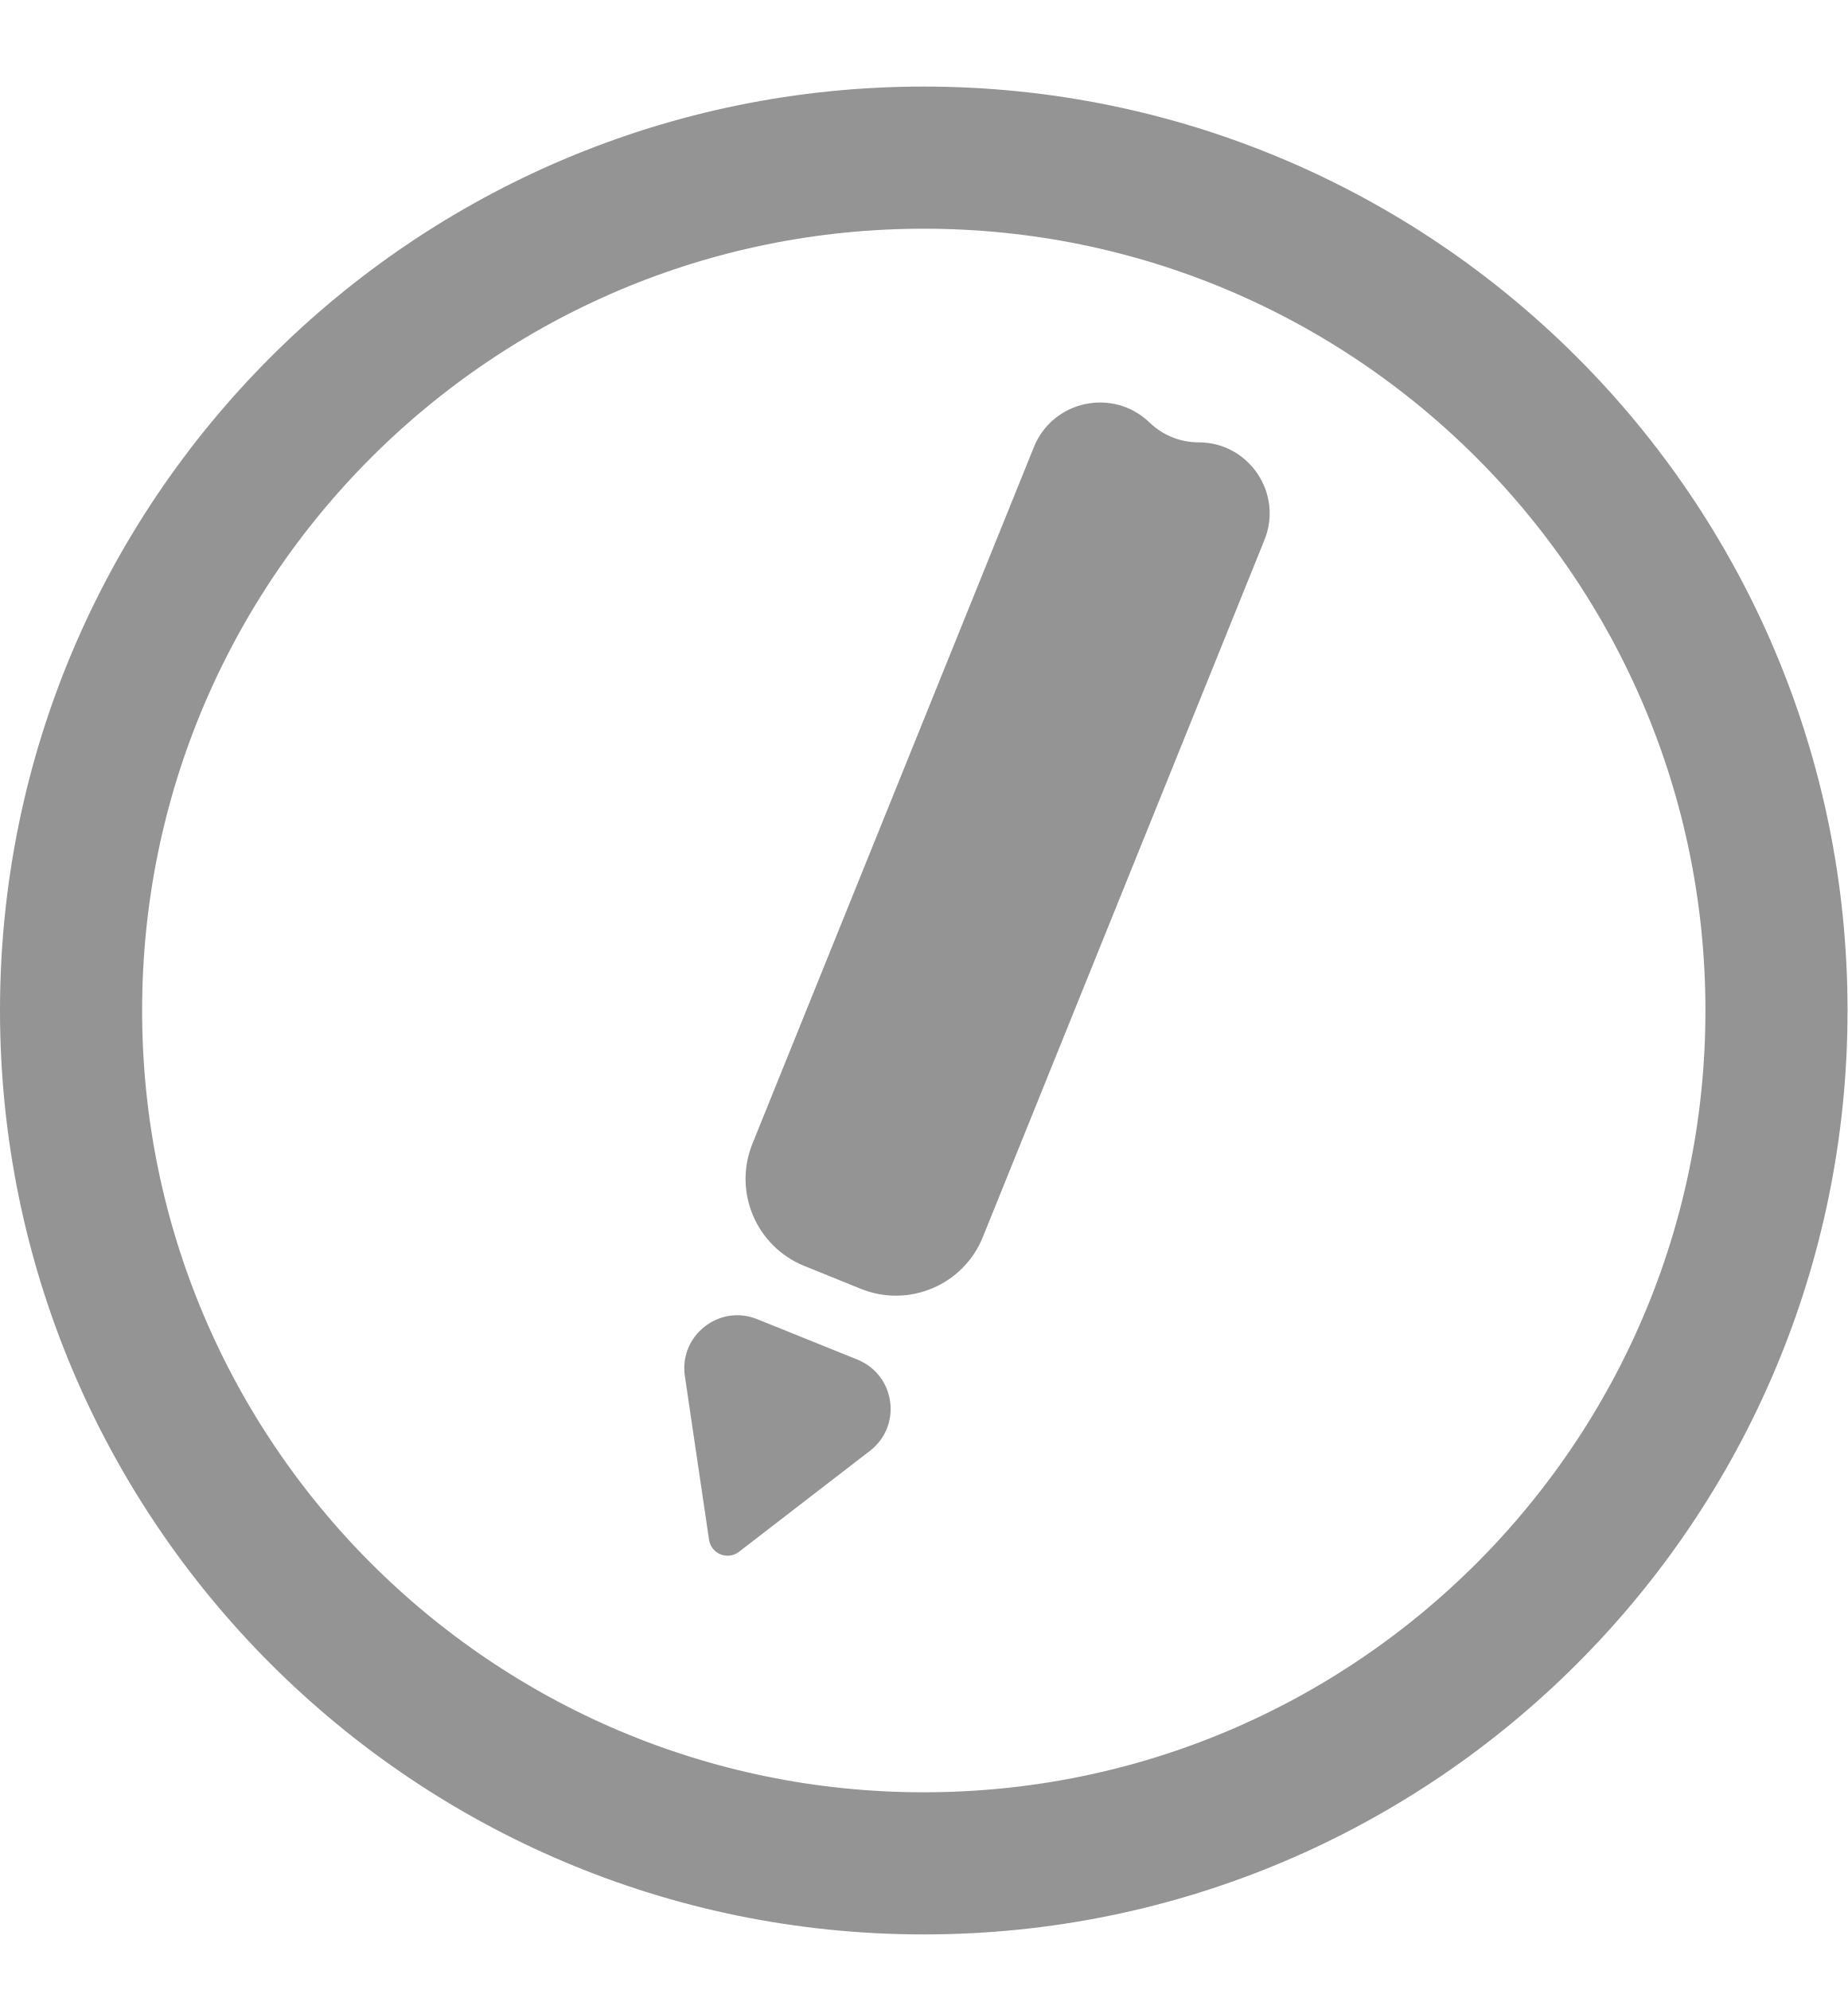
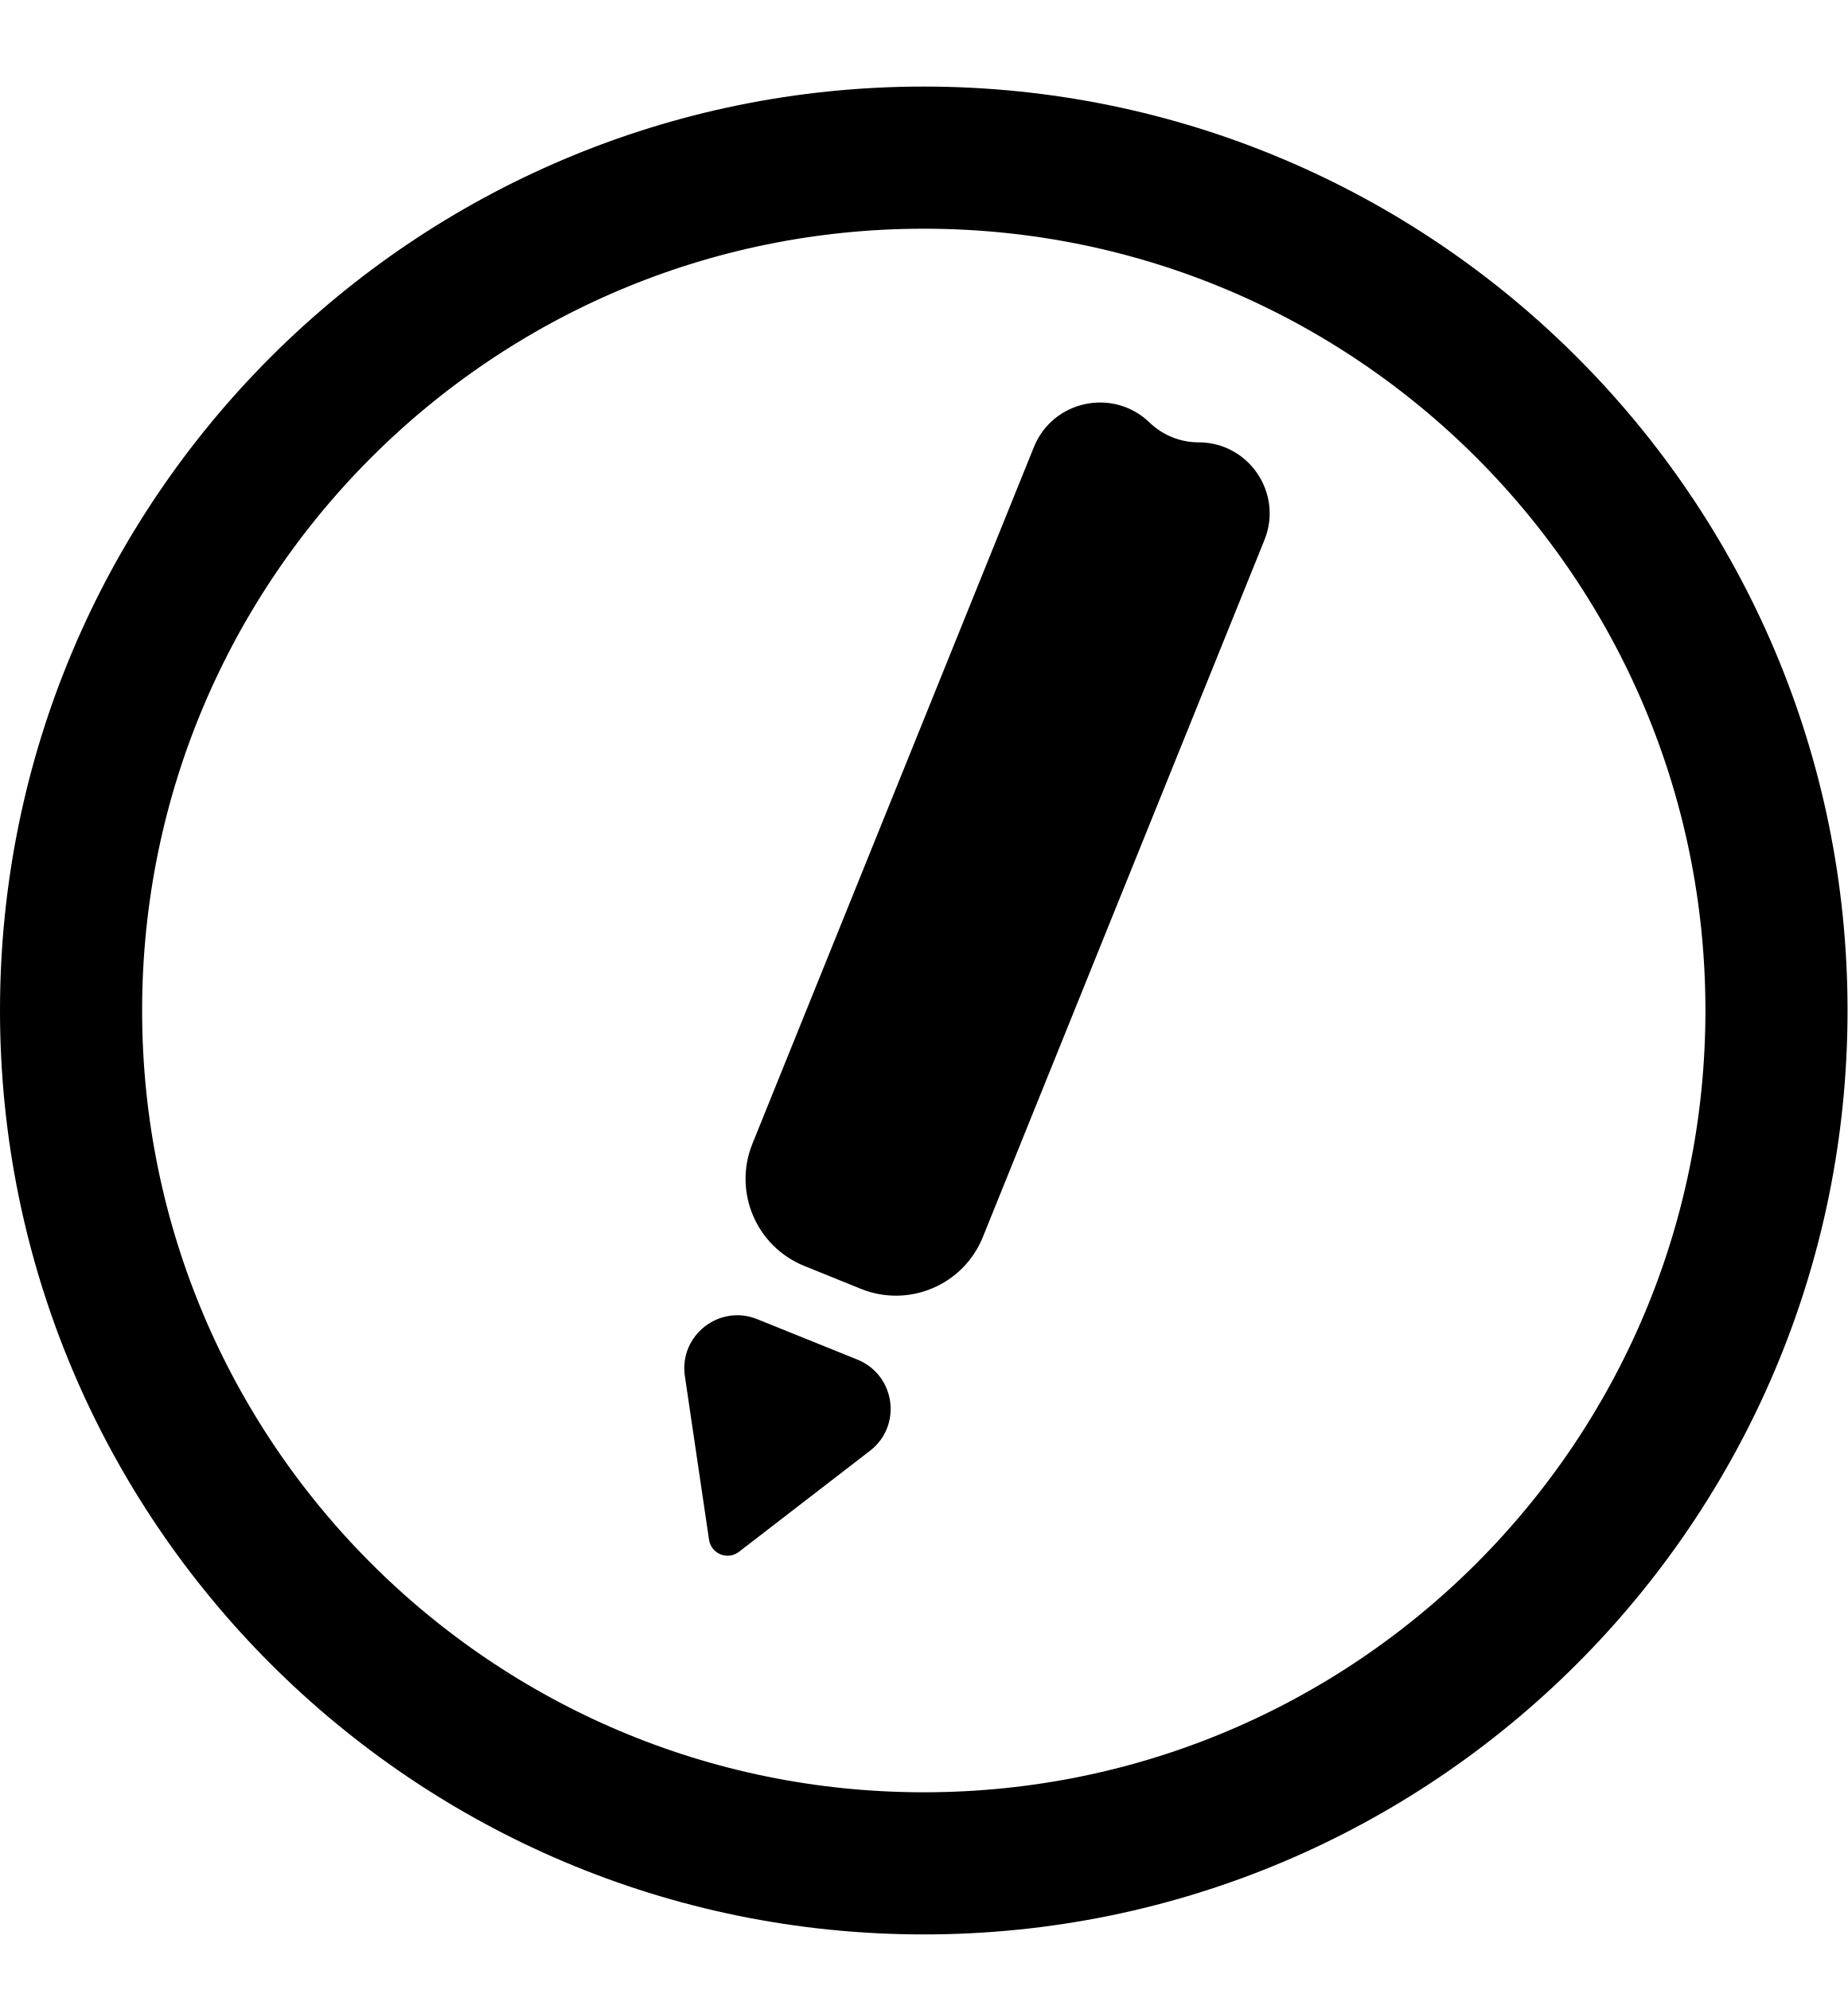
<svg xmlns="http://www.w3.org/2000/svg" width="13" height="14" viewBox="0 0 13 14" fill="none">
-   <circle cx="6.5" cy="7.109" r="6" stroke="#949494" />
-   <path d="M7.275 3.145C7.408 2.816 7.832 2.726 8.088 2.972C8.181 3.062 8.305 3.112 8.434 3.112C8.788 3.112 9.03 3.471 8.897 3.799L6.916 8.702C6.78 9.04 6.395 9.204 6.057 9.067L5.659 8.906C5.321 8.769 5.158 8.385 5.294 8.047L7.275 3.145Z" fill="#949494" />
-   <path d="M5.2 10.917C5.12 10.979 5.004 10.932 4.989 10.832L4.819 9.681C4.777 9.396 5.061 9.172 5.329 9.281L6.033 9.565C6.301 9.674 6.35 10.031 6.121 10.207L5.2 10.917Z" fill="#949494" />
+   <circle cx="6.5" cy="7.109" r="6" stroke="currentColor" />
+   <path d="M7.275 3.145C7.408 2.816 7.832 2.726 8.088 2.972C8.181 3.062 8.305 3.112 8.434 3.112C8.788 3.112 9.03 3.471 8.897 3.799L6.916 8.702C6.78 9.04 6.395 9.204 6.057 9.067L5.659 8.906C5.321 8.769 5.158 8.385 5.294 8.047L7.275 3.145Z" fill="currentColor" />
+   <path d="M5.2 10.917C5.12 10.979 5.004 10.932 4.989 10.832L4.819 9.681C4.777 9.396 5.061 9.172 5.329 9.281L6.033 9.565C6.301 9.674 6.35 10.031 6.121 10.207L5.2 10.917Z" fill="currentColor" />
</svg>
